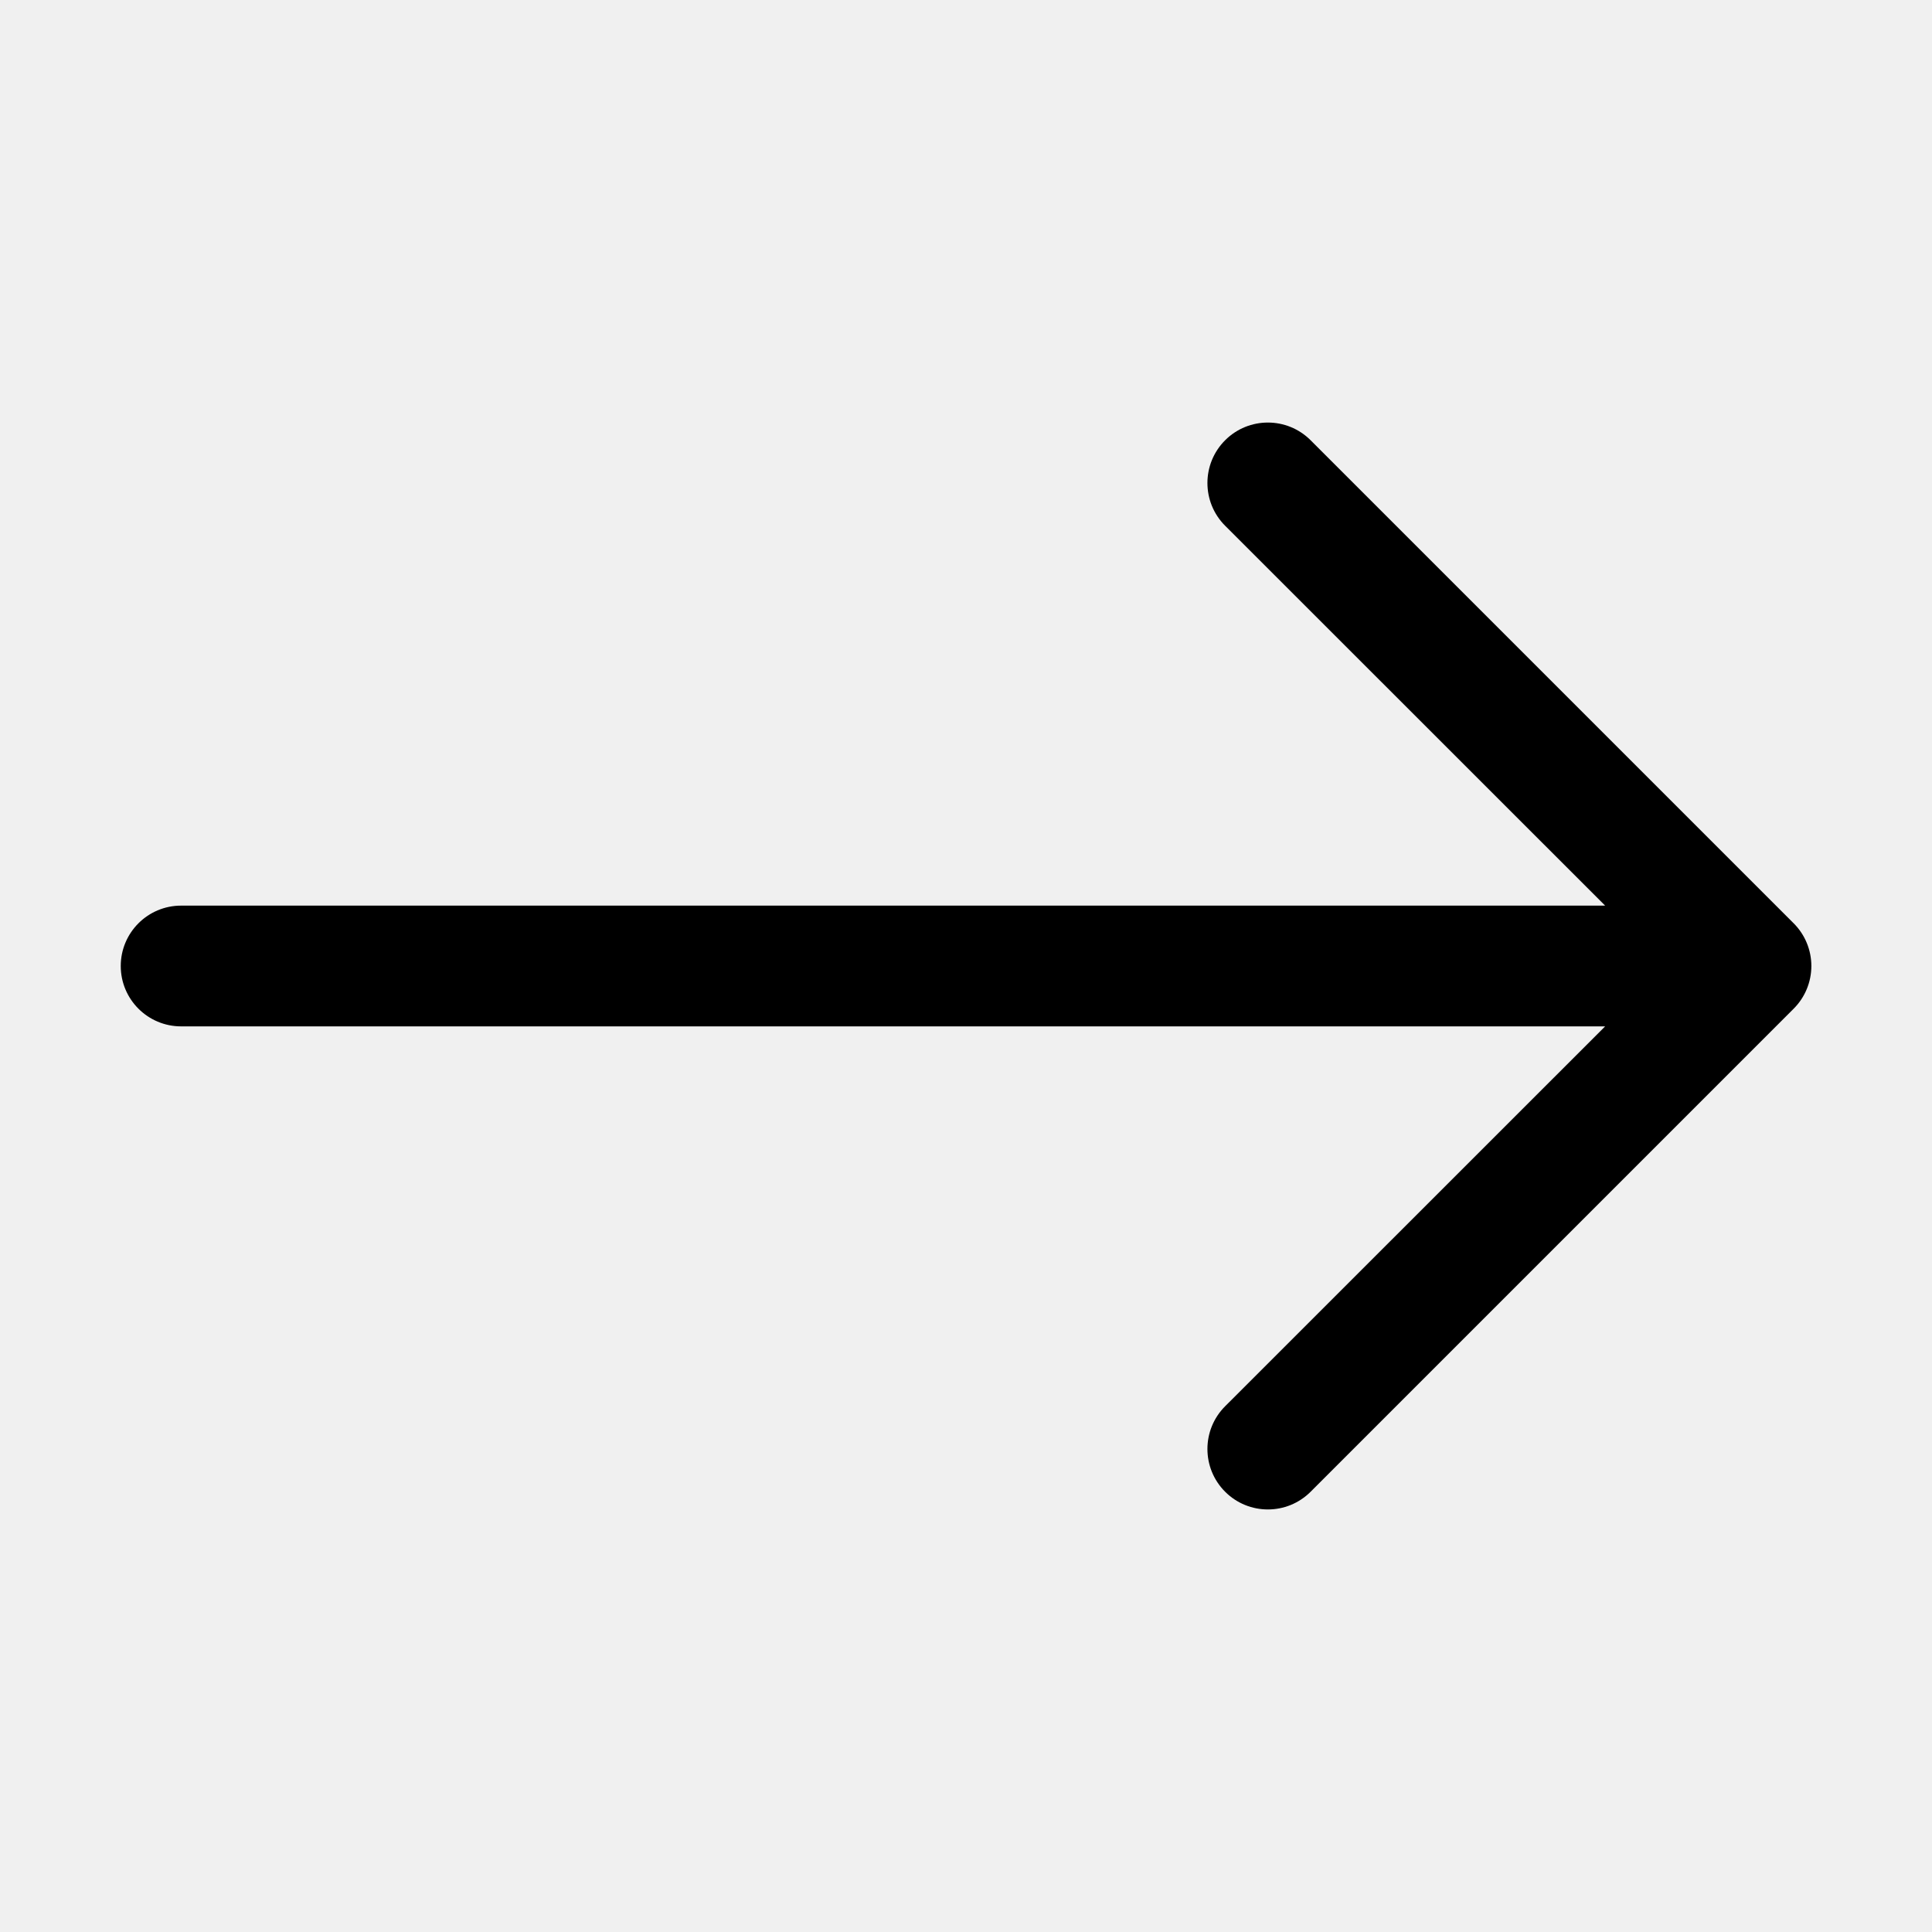
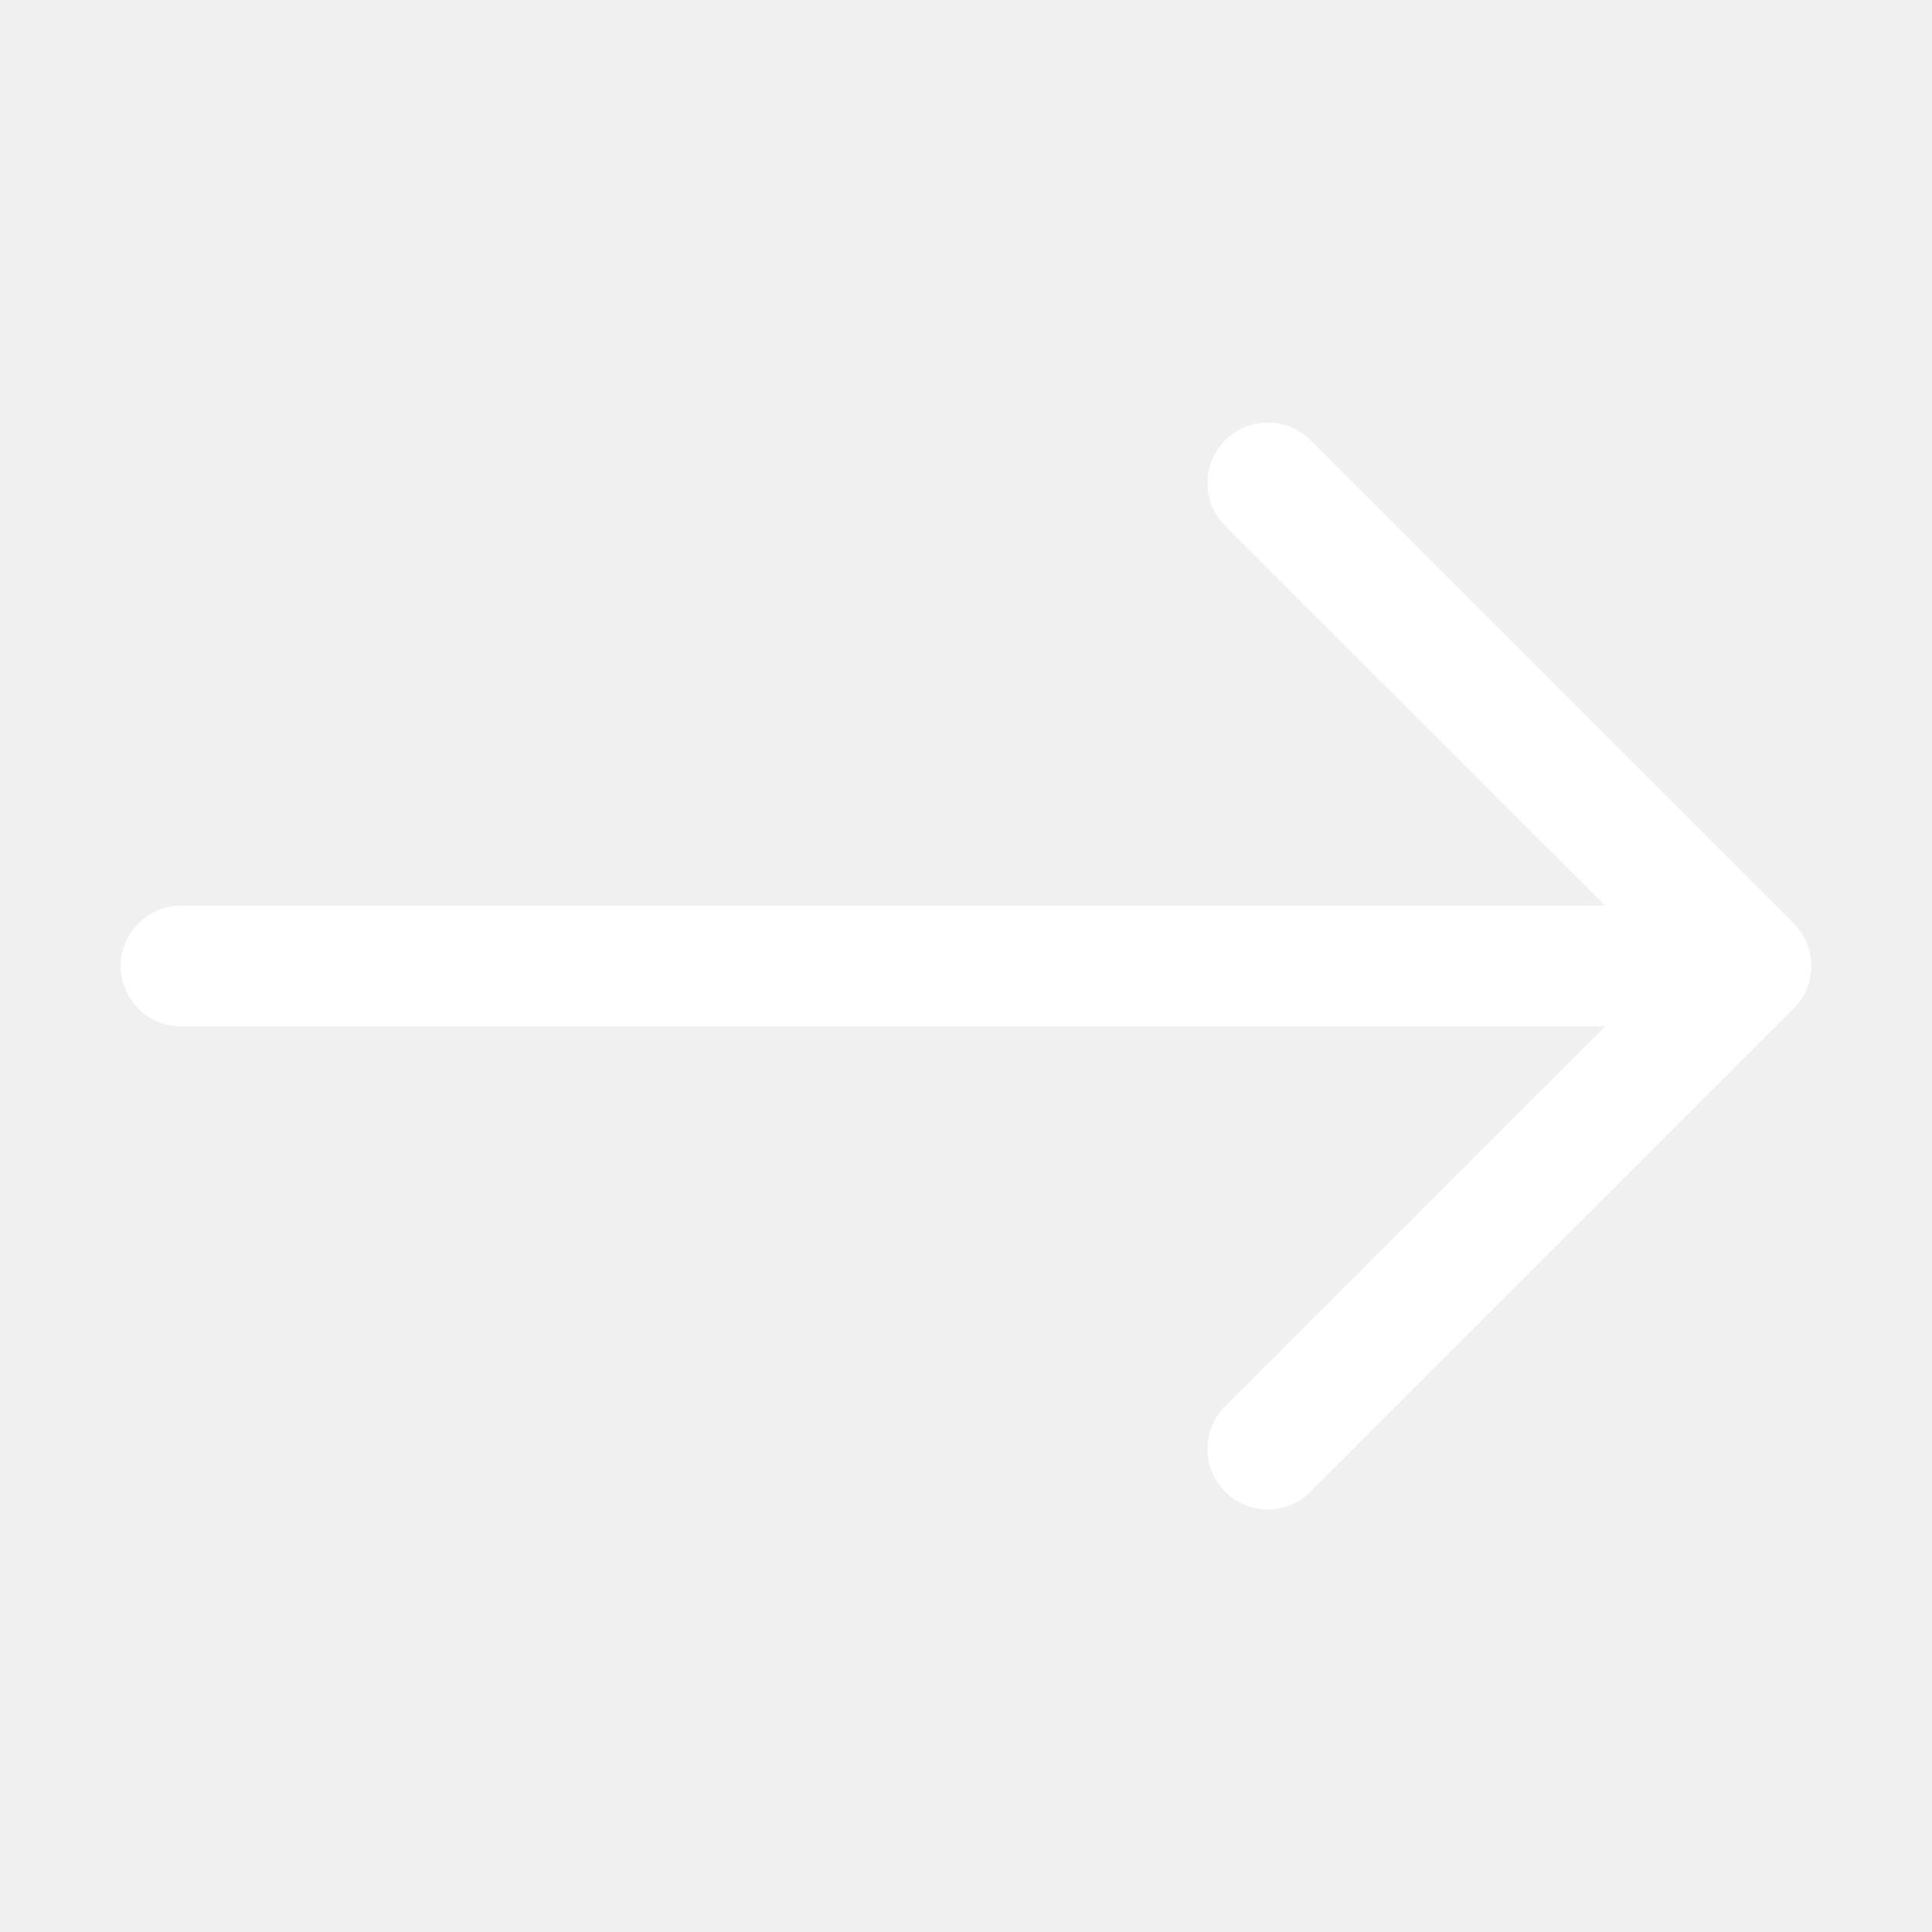
- <svg xmlns="http://www.w3.org/2000/svg" width="16" height="16" fill="currentColor" class="bi bi-arrow-right" viewBox="0 0 16 16">
+ <svg xmlns="http://www.w3.org/2000/svg" width="22" height="22" fill="white" class="arrow" viewBox="0 0 16 16">
  <path fill-rule="evenodd" d="M1 8a.5.5 0 0 1 .5-.5h11.793l-3.147-3.146a.5.5 0 0 1 .708-.708l4 4a.5.5 0 0 1 0 .708l-4 4a.5.5 0 0 1-.708-.708L13.293 8.5H1.5A.5.5 0 0 1 1 8z" />
</svg>
